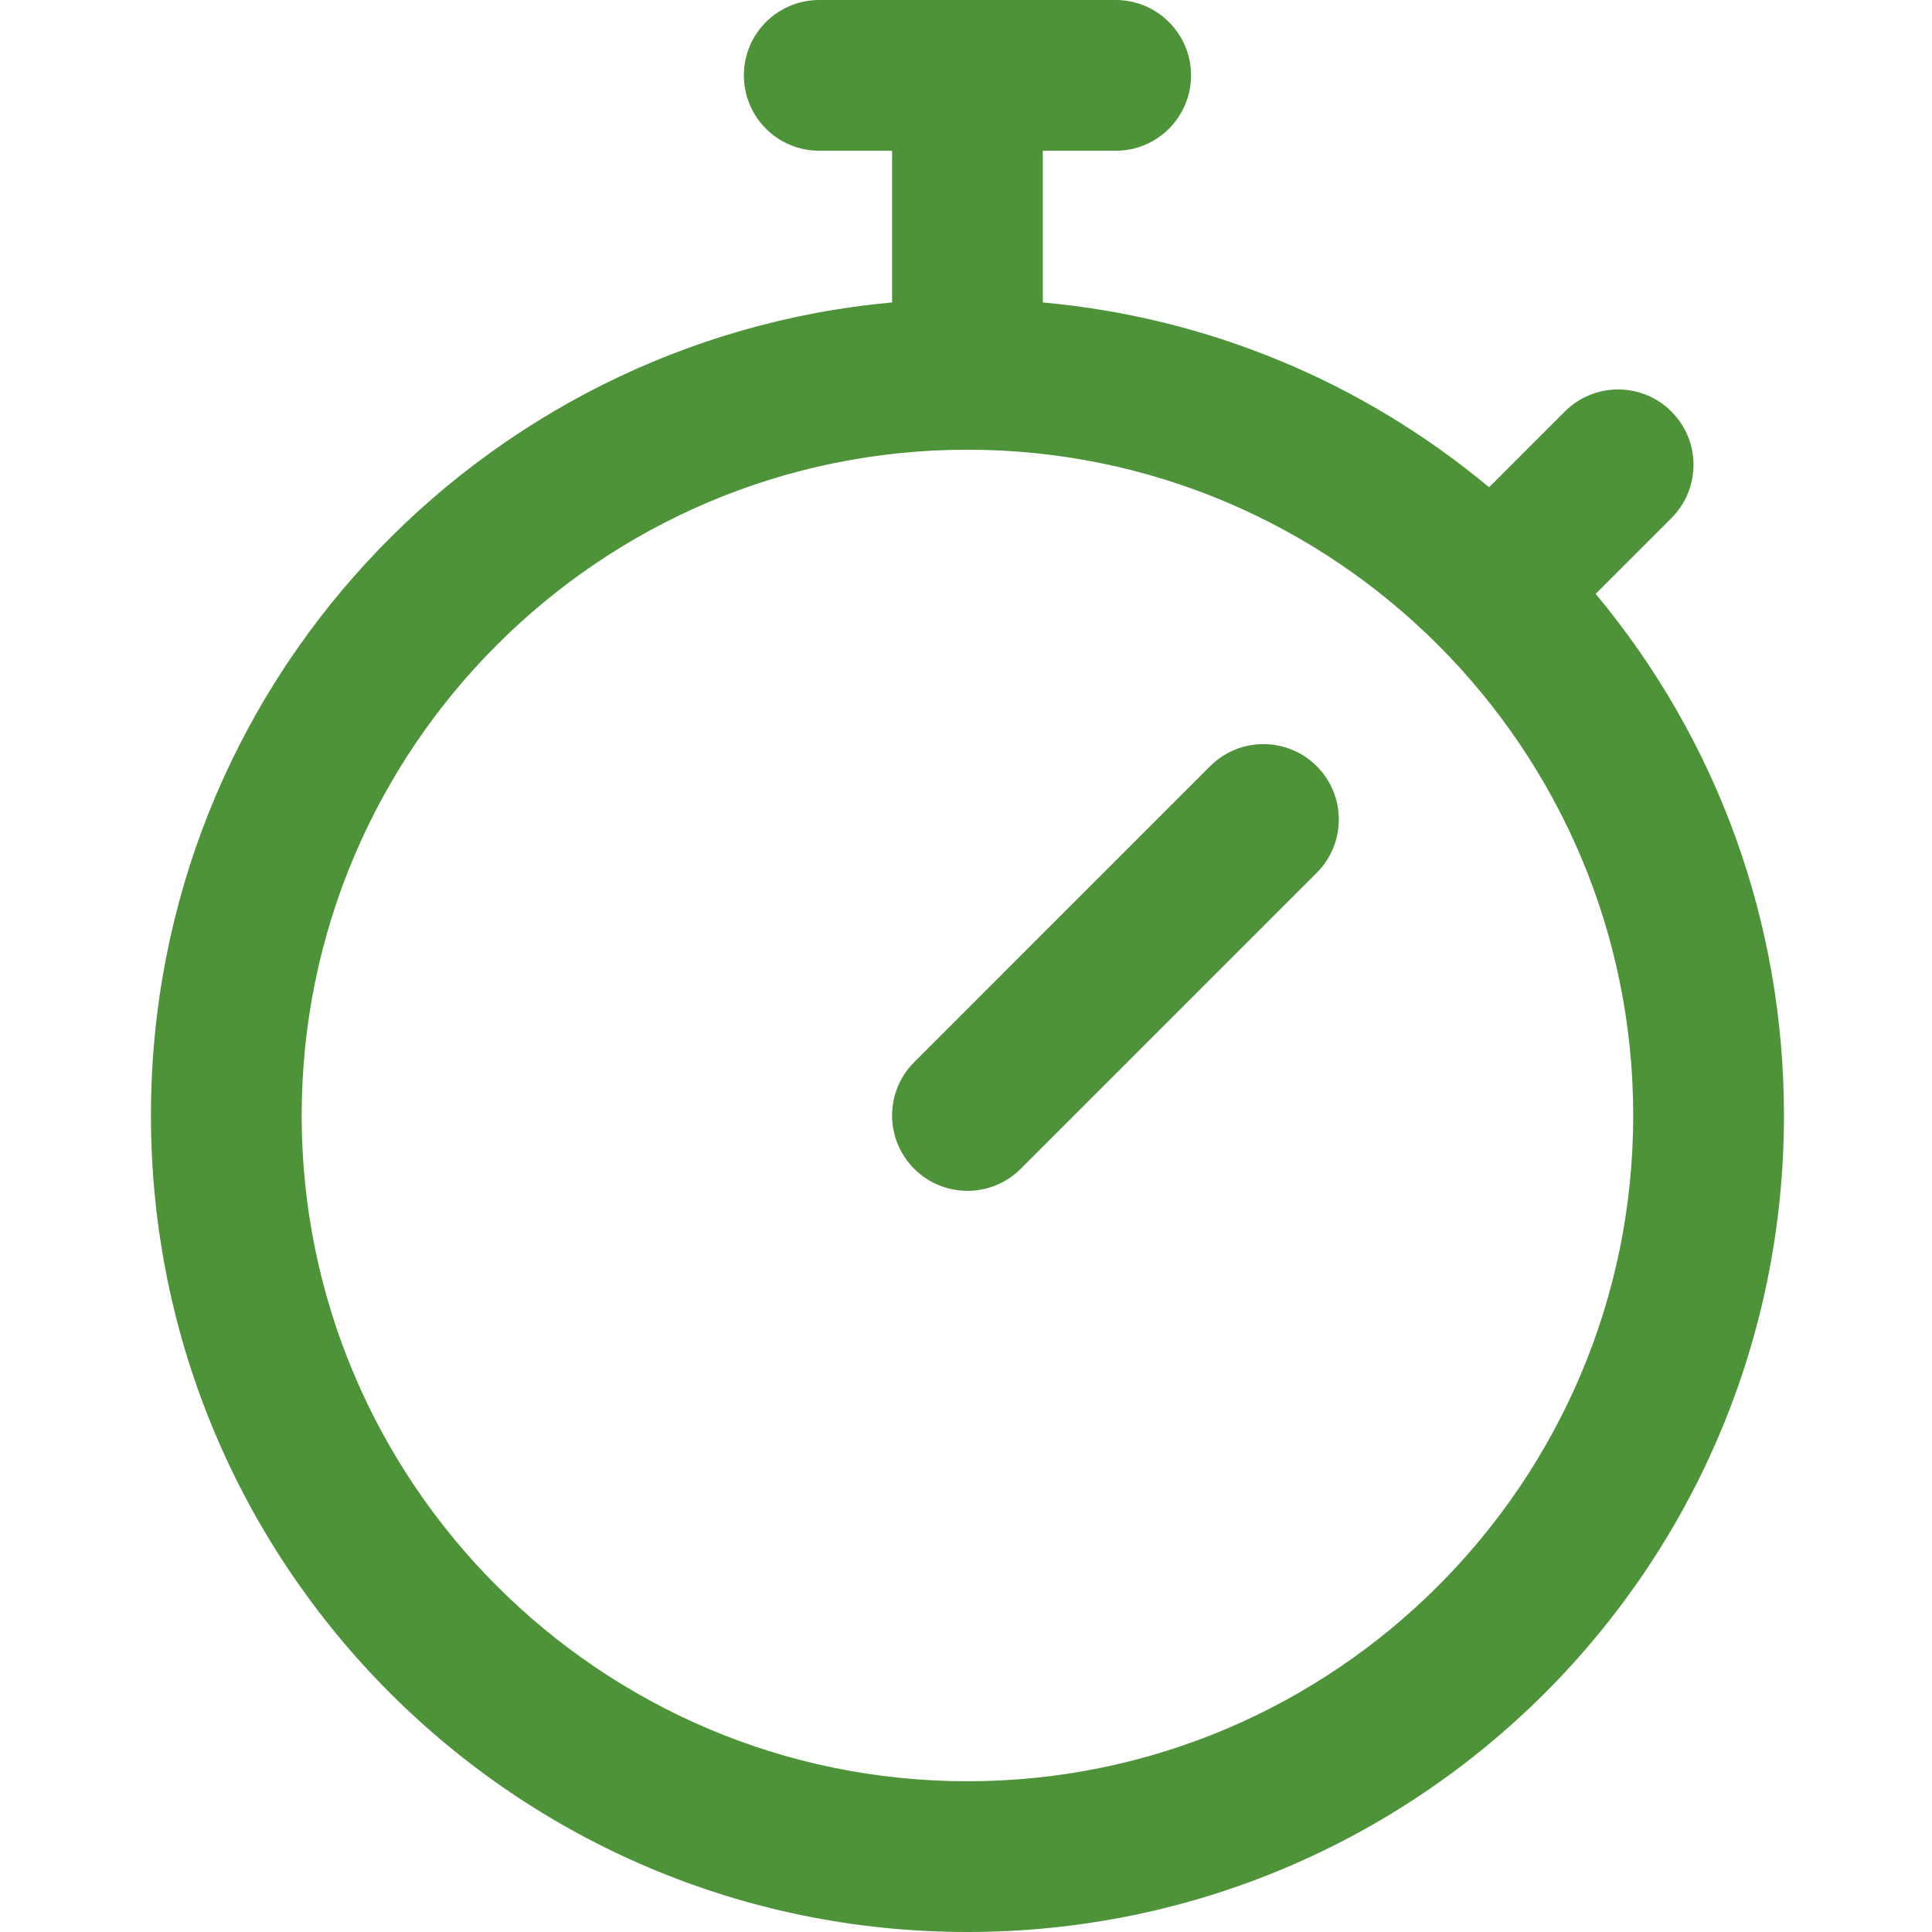
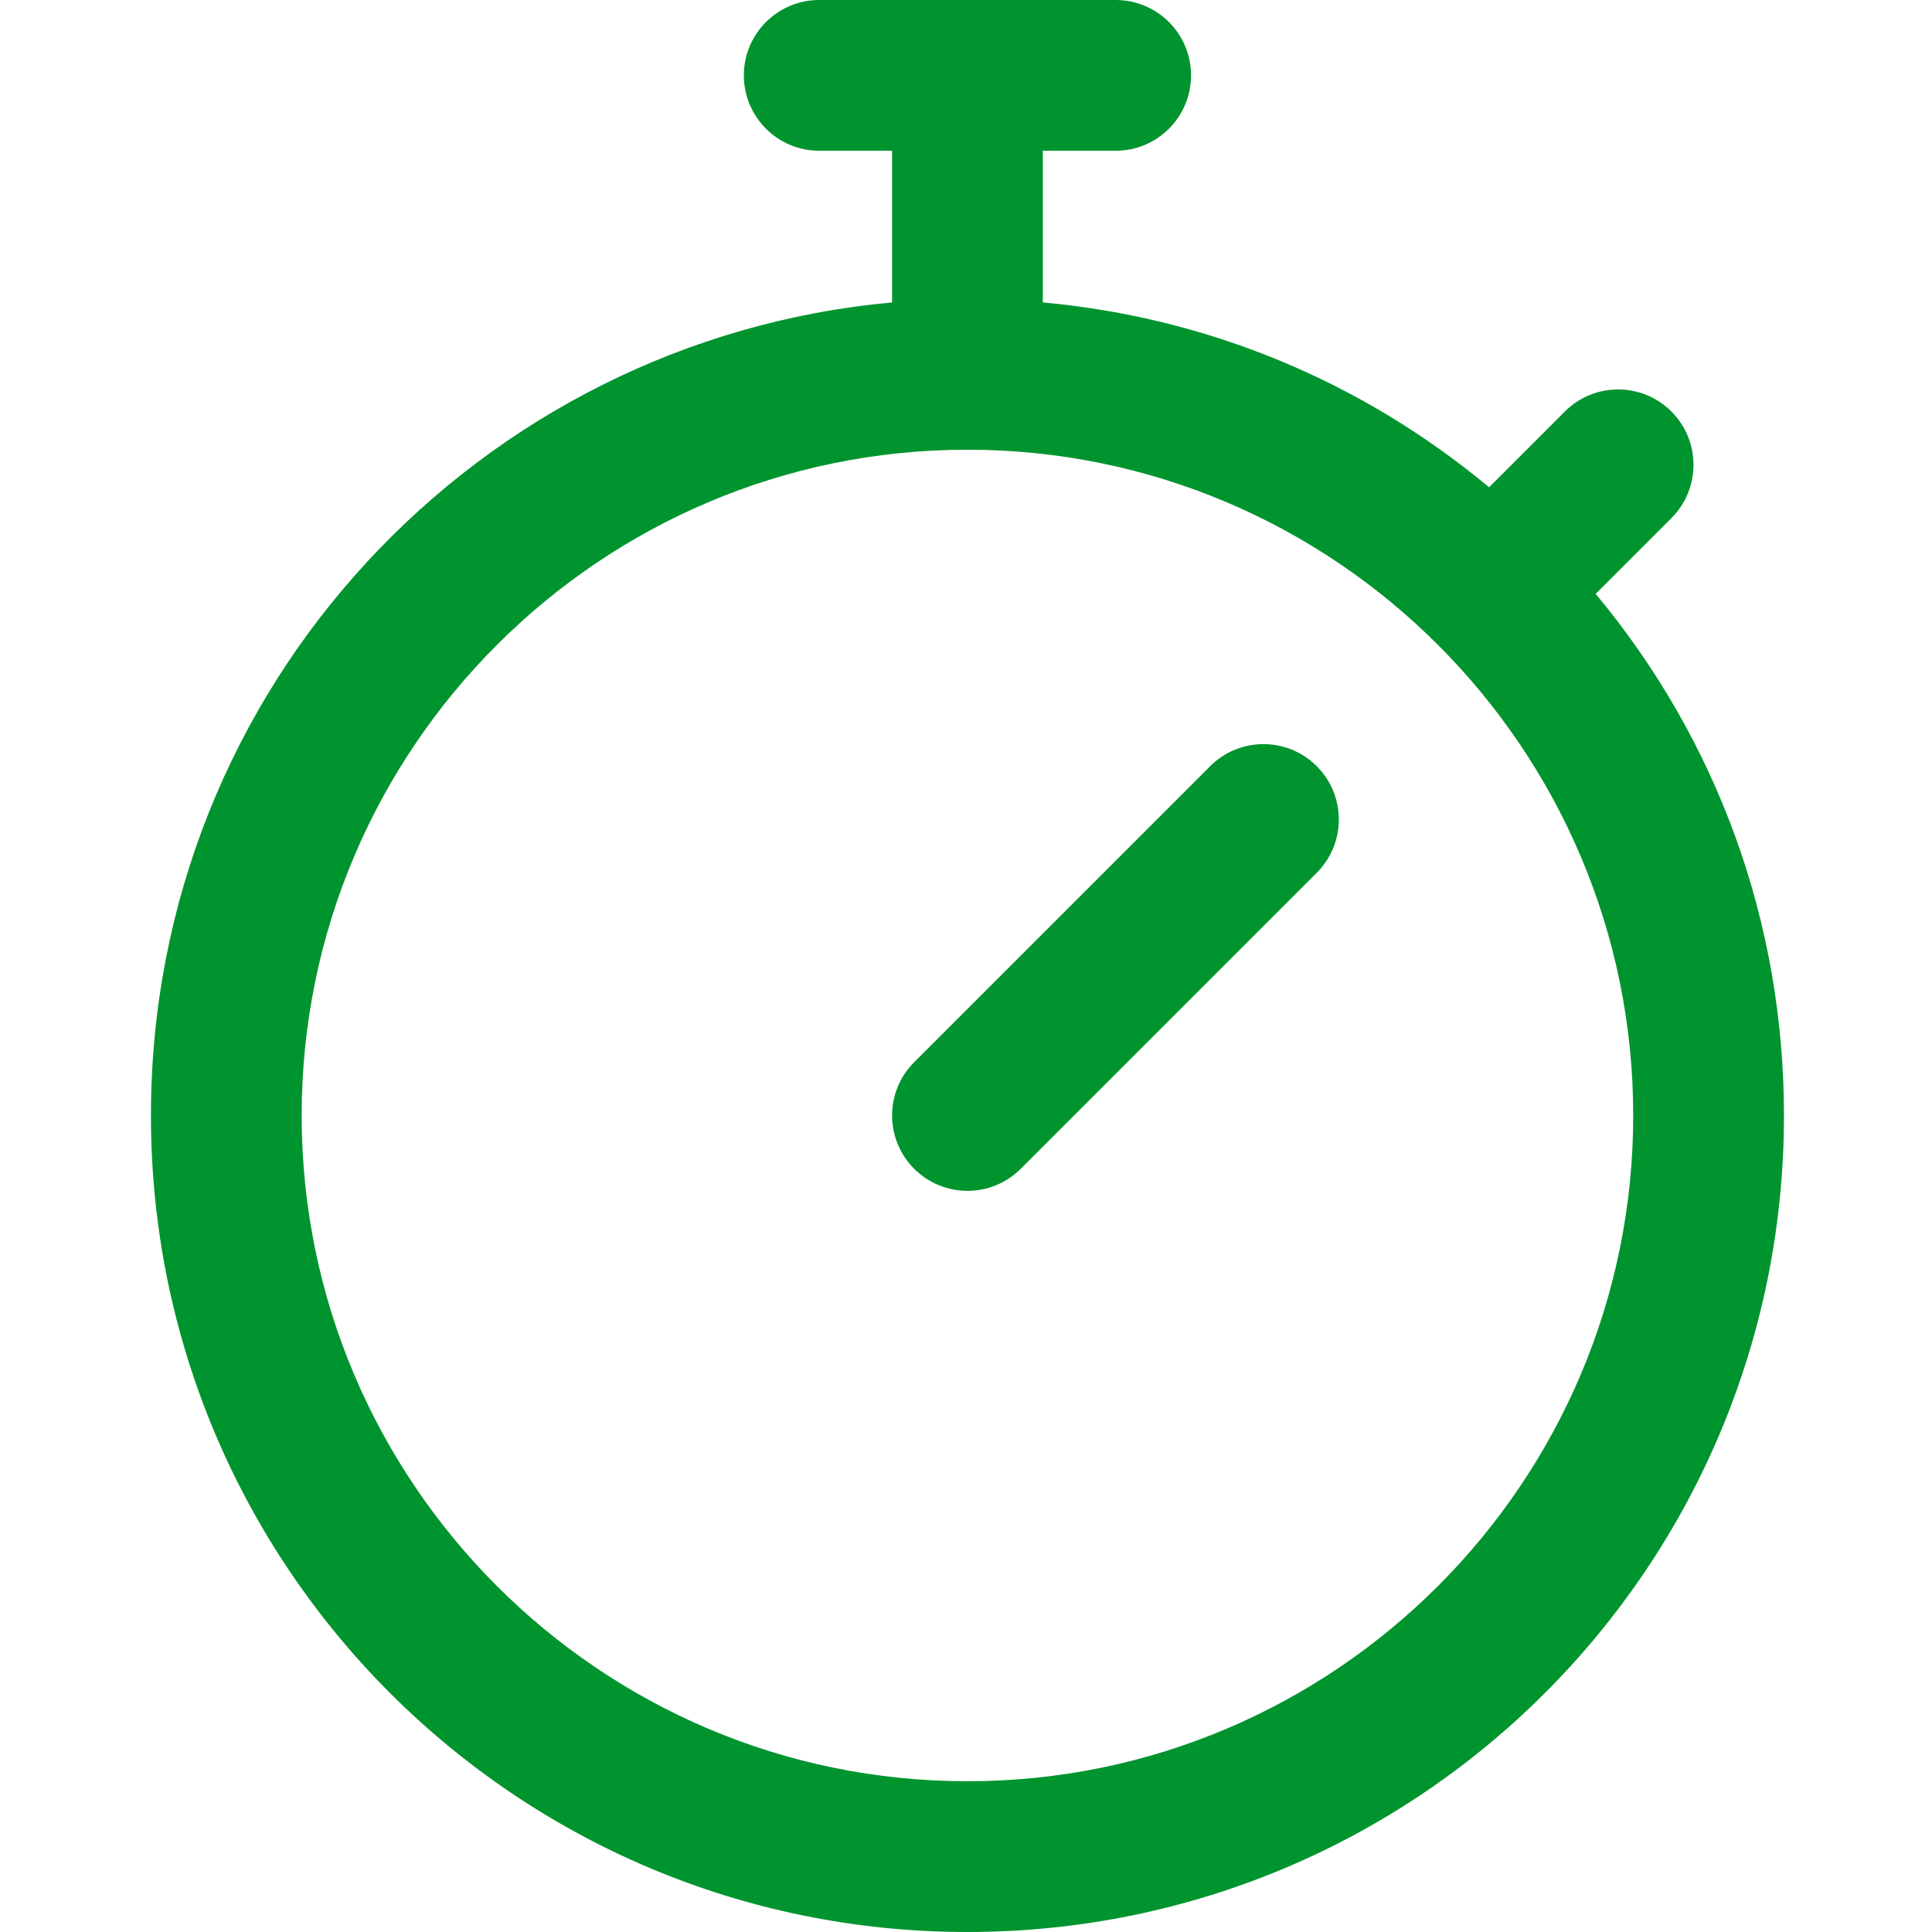
- <svg xmlns="http://www.w3.org/2000/svg" height="512pt" viewBox="-40 0 512 512" width="512pt" fill="#4e9339">
+ <svg xmlns="http://www.w3.org/2000/svg" height="512pt" viewBox="-40 0 512 512" width="512pt" fill="#00942e">
  <path d="M382.867 157.379l20.074-20.074c7.801-7.801 7.801-20.45 0-28.246-7.8-7.801-20.445-7.801-28.246 0l-20.074 20.074c-33.68-28.063-74.605-45.016-118.262-48.985V39.95h19.309c11.031 0 19.973-8.945 19.973-19.976S266.699 0 255.668 0h-78.566c-11.032 0-19.973 8.941-19.973 19.973s8.941 19.976 19.973 19.976h19.308v40.2C87.13 90.085 0 181.89 0 295.612 0 415.207 96.777 512 216.387 512c119.59 0 216.383-96.777 216.383-216.387 0-51.086-17.594-99.465-49.903-138.234zM216.383 472.05c-97.285 0-176.438-79.149-176.438-176.438 0-97.285 79.153-176.433 176.438-176.433 97.289 0 176.437 79.148 176.437 176.433 0 97.29-79.148 176.438-176.437 176.438zm92.566-269c7.801 7.8 7.801 20.449 0 28.246l-78.441 78.441c-7.801 7.801-20.45 7.801-28.246 0-7.801-7.8-7.801-20.449 0-28.246l78.437-78.441c7.801-7.801 20.45-7.801 28.25 0zm0 0" />
</svg>
